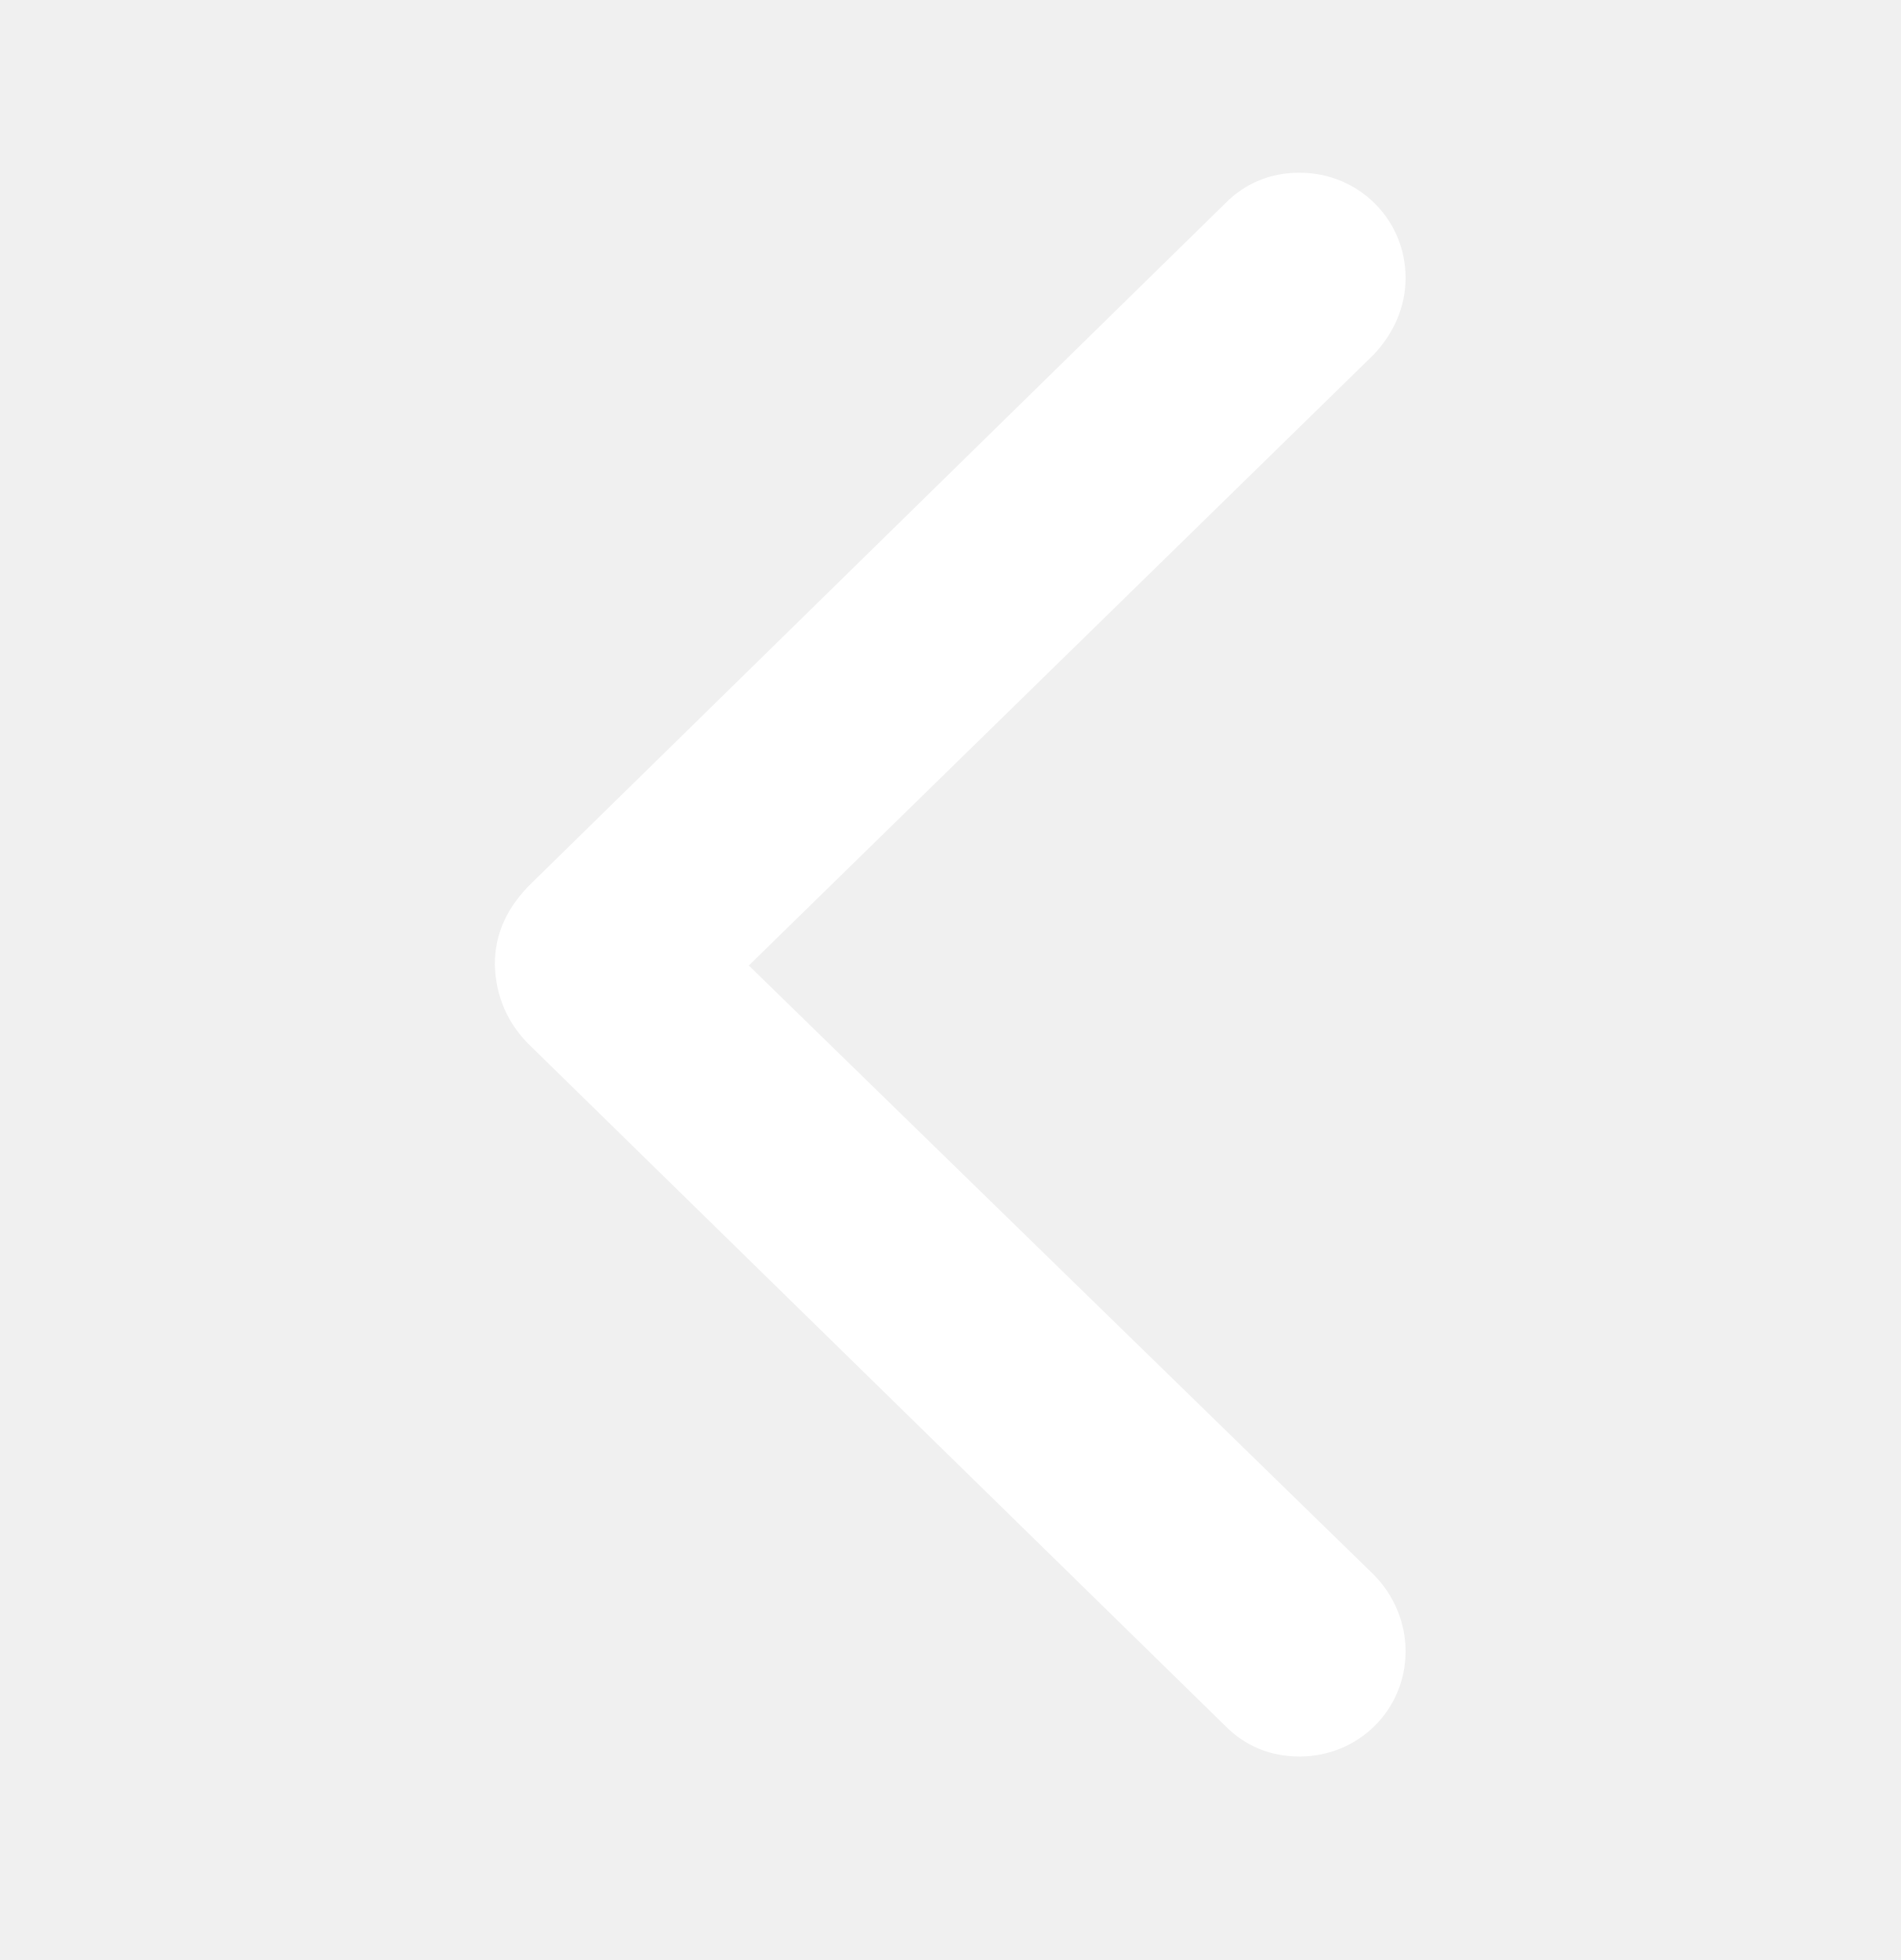
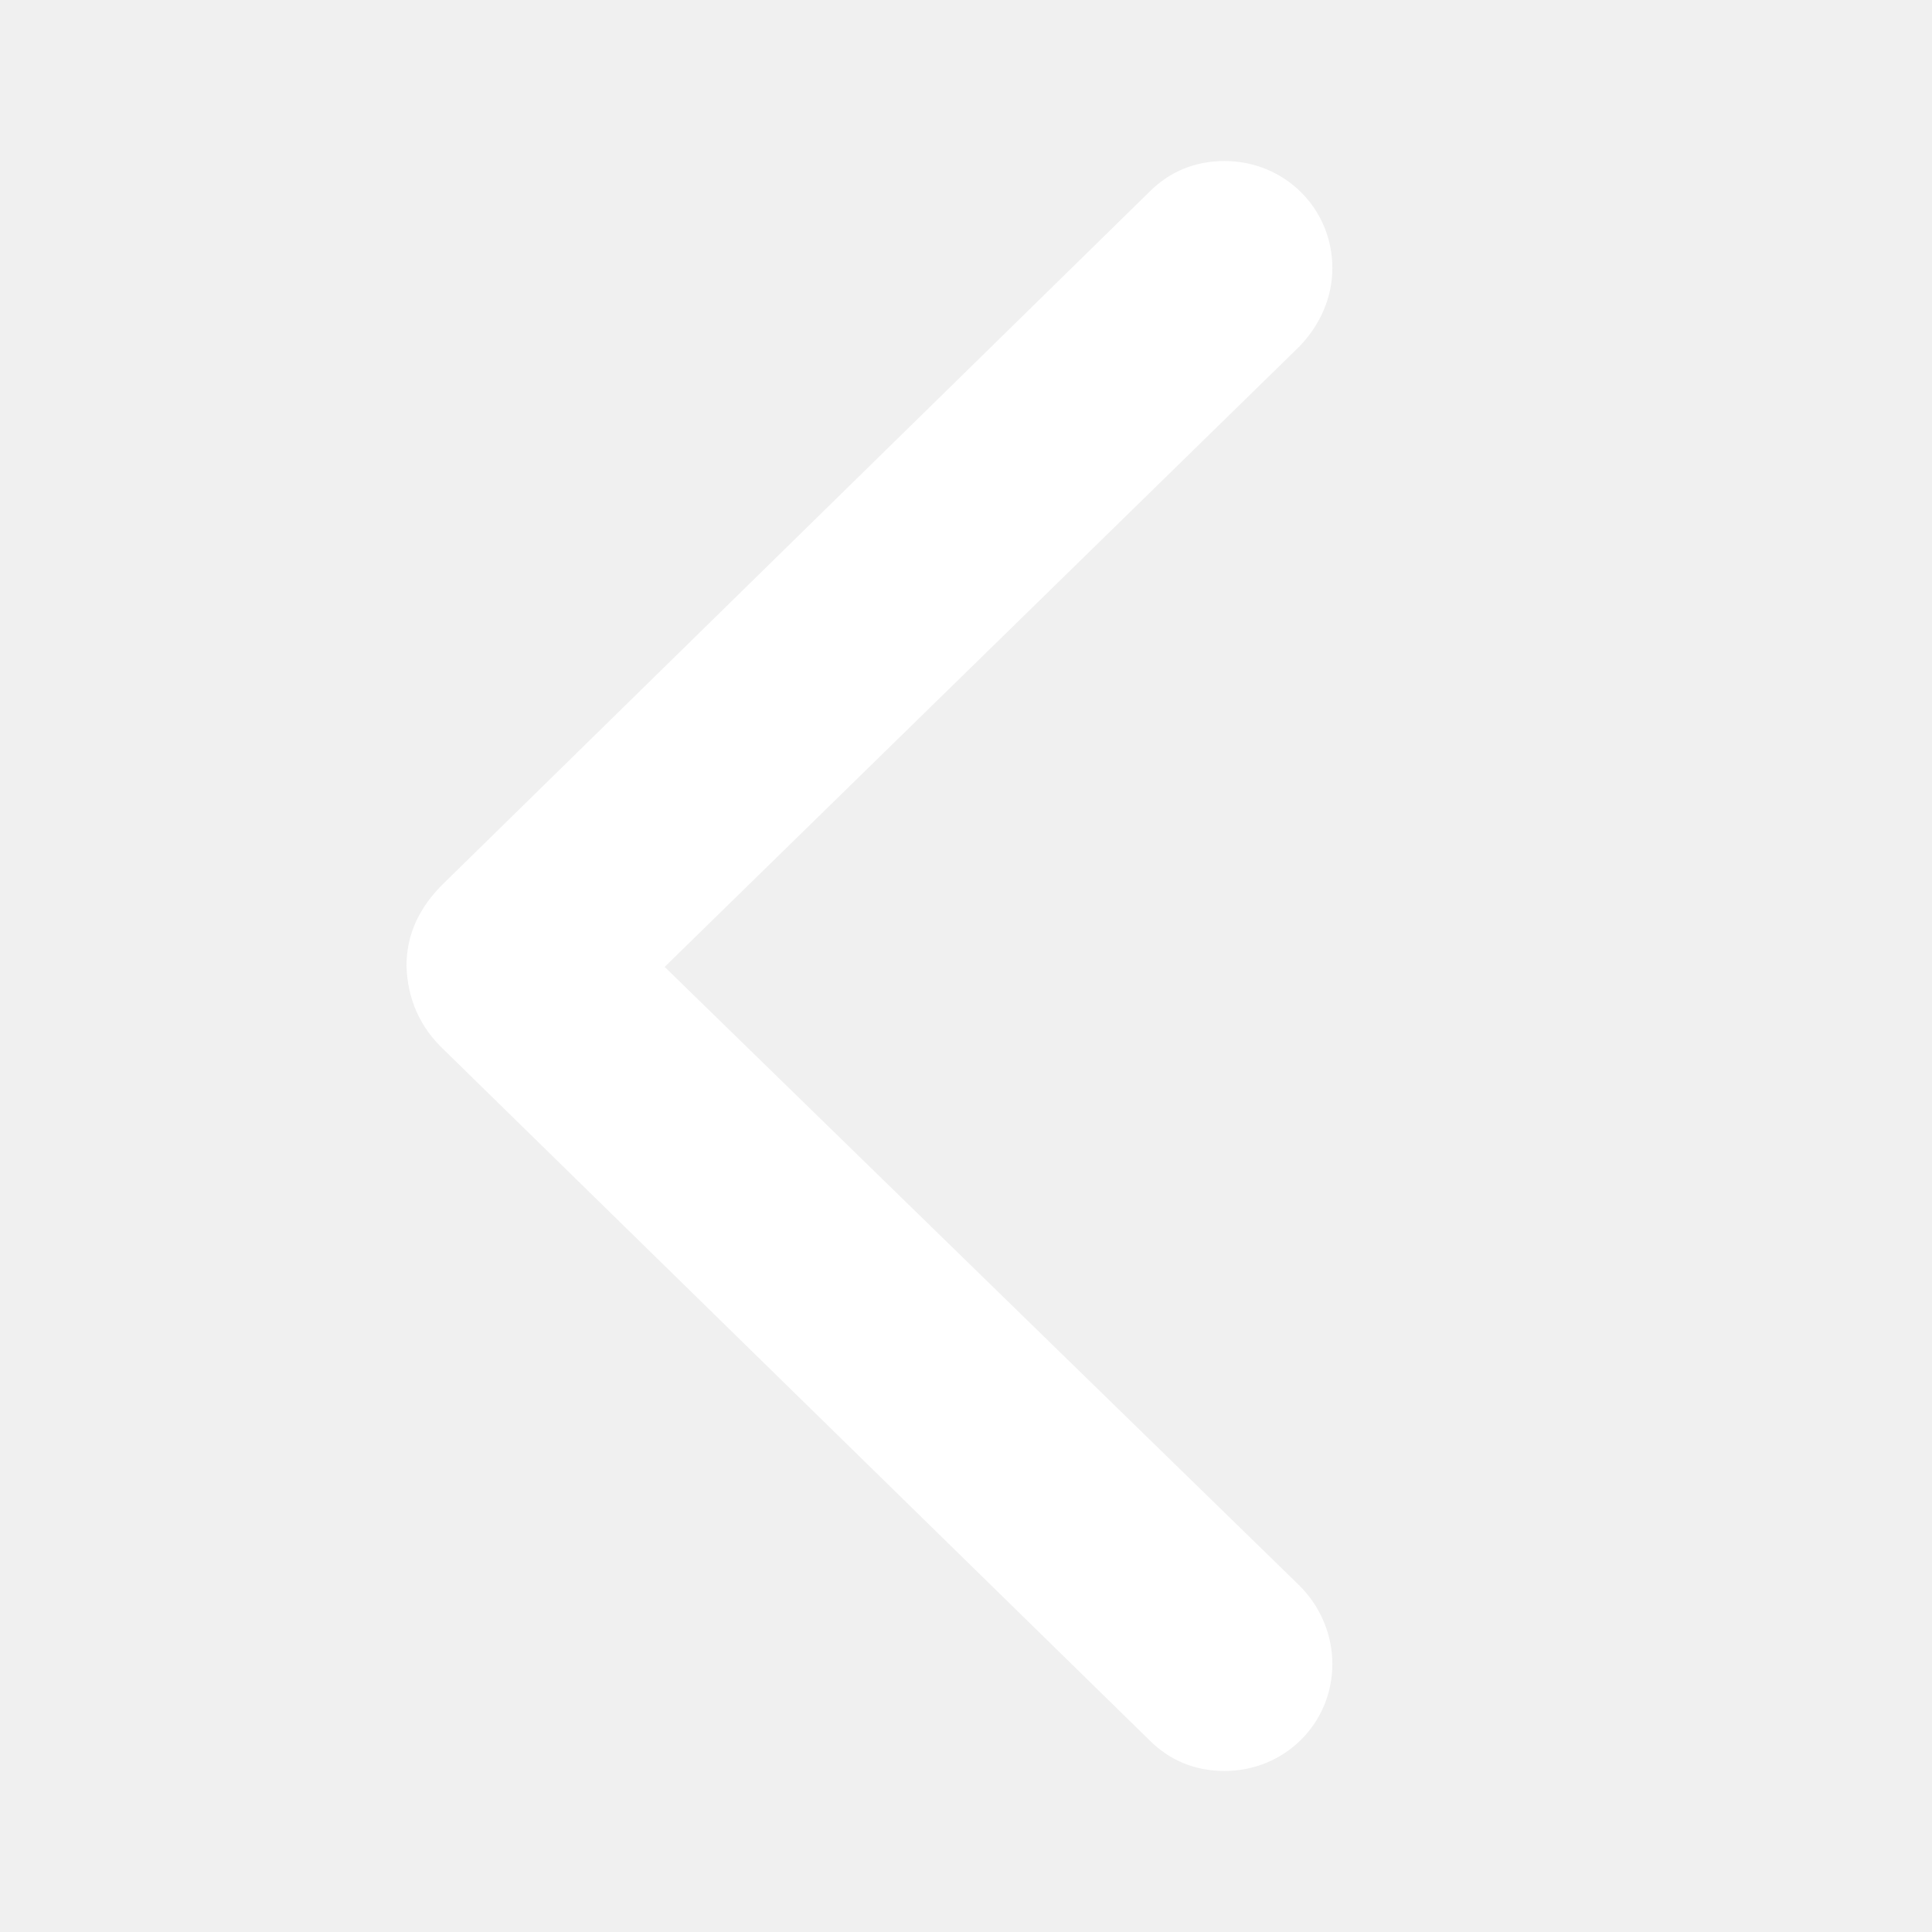
- <svg xmlns="http://www.w3.org/2000/svg" width="32" height="33" viewBox="0 0 32 33" fill="none">
-   <g clip-path="url(#clip0_344_1160)">
-     <path d="M8.332 16.241C8.347 16.767 8.542 17.248 8.962 17.639L20.636 29.063C20.966 29.394 21.387 29.574 21.882 29.574C22.872 29.574 23.668 28.793 23.668 27.801C23.668 27.32 23.472 26.854 23.127 26.508L12.609 16.256L23.127 5.974C23.457 5.628 23.668 5.178 23.668 4.681C23.668 3.689 22.872 2.908 21.882 2.908C21.387 2.908 20.966 3.088 20.636 3.419L8.962 14.858C8.542 15.264 8.332 15.715 8.332 16.241Z" fill="white" />
-   </g>
-   <defs>
-     <clipPath id="clip0_344_1160">
-       <rect y="0.241" width="32" height="32" rx="5" fill="white" />
-     </clipPath>
-   </defs>
+ <svg xmlns="http://www.w3.org/2000/svg" width="32" height="32" viewBox="0 0 32 32" fill="none">
+   <path d="M6.733 16C6.748 16.526 6.943 17.007 7.363 17.398L19.037 28.822C19.367 29.153 19.788 29.333 20.283 29.333C21.273 29.333 22.068 28.552 22.068 27.56C22.068 27.079 21.873 26.613 21.528 26.267L11.009 16.015L21.528 5.733C21.858 5.387 22.068 4.937 22.068 4.44C22.068 3.448 21.273 2.667 20.283 2.667C19.788 2.667 19.367 2.847 19.037 3.178L7.363 14.617C6.943 15.023 6.733 15.474 6.733 16Z" fill="white" />
</svg>
